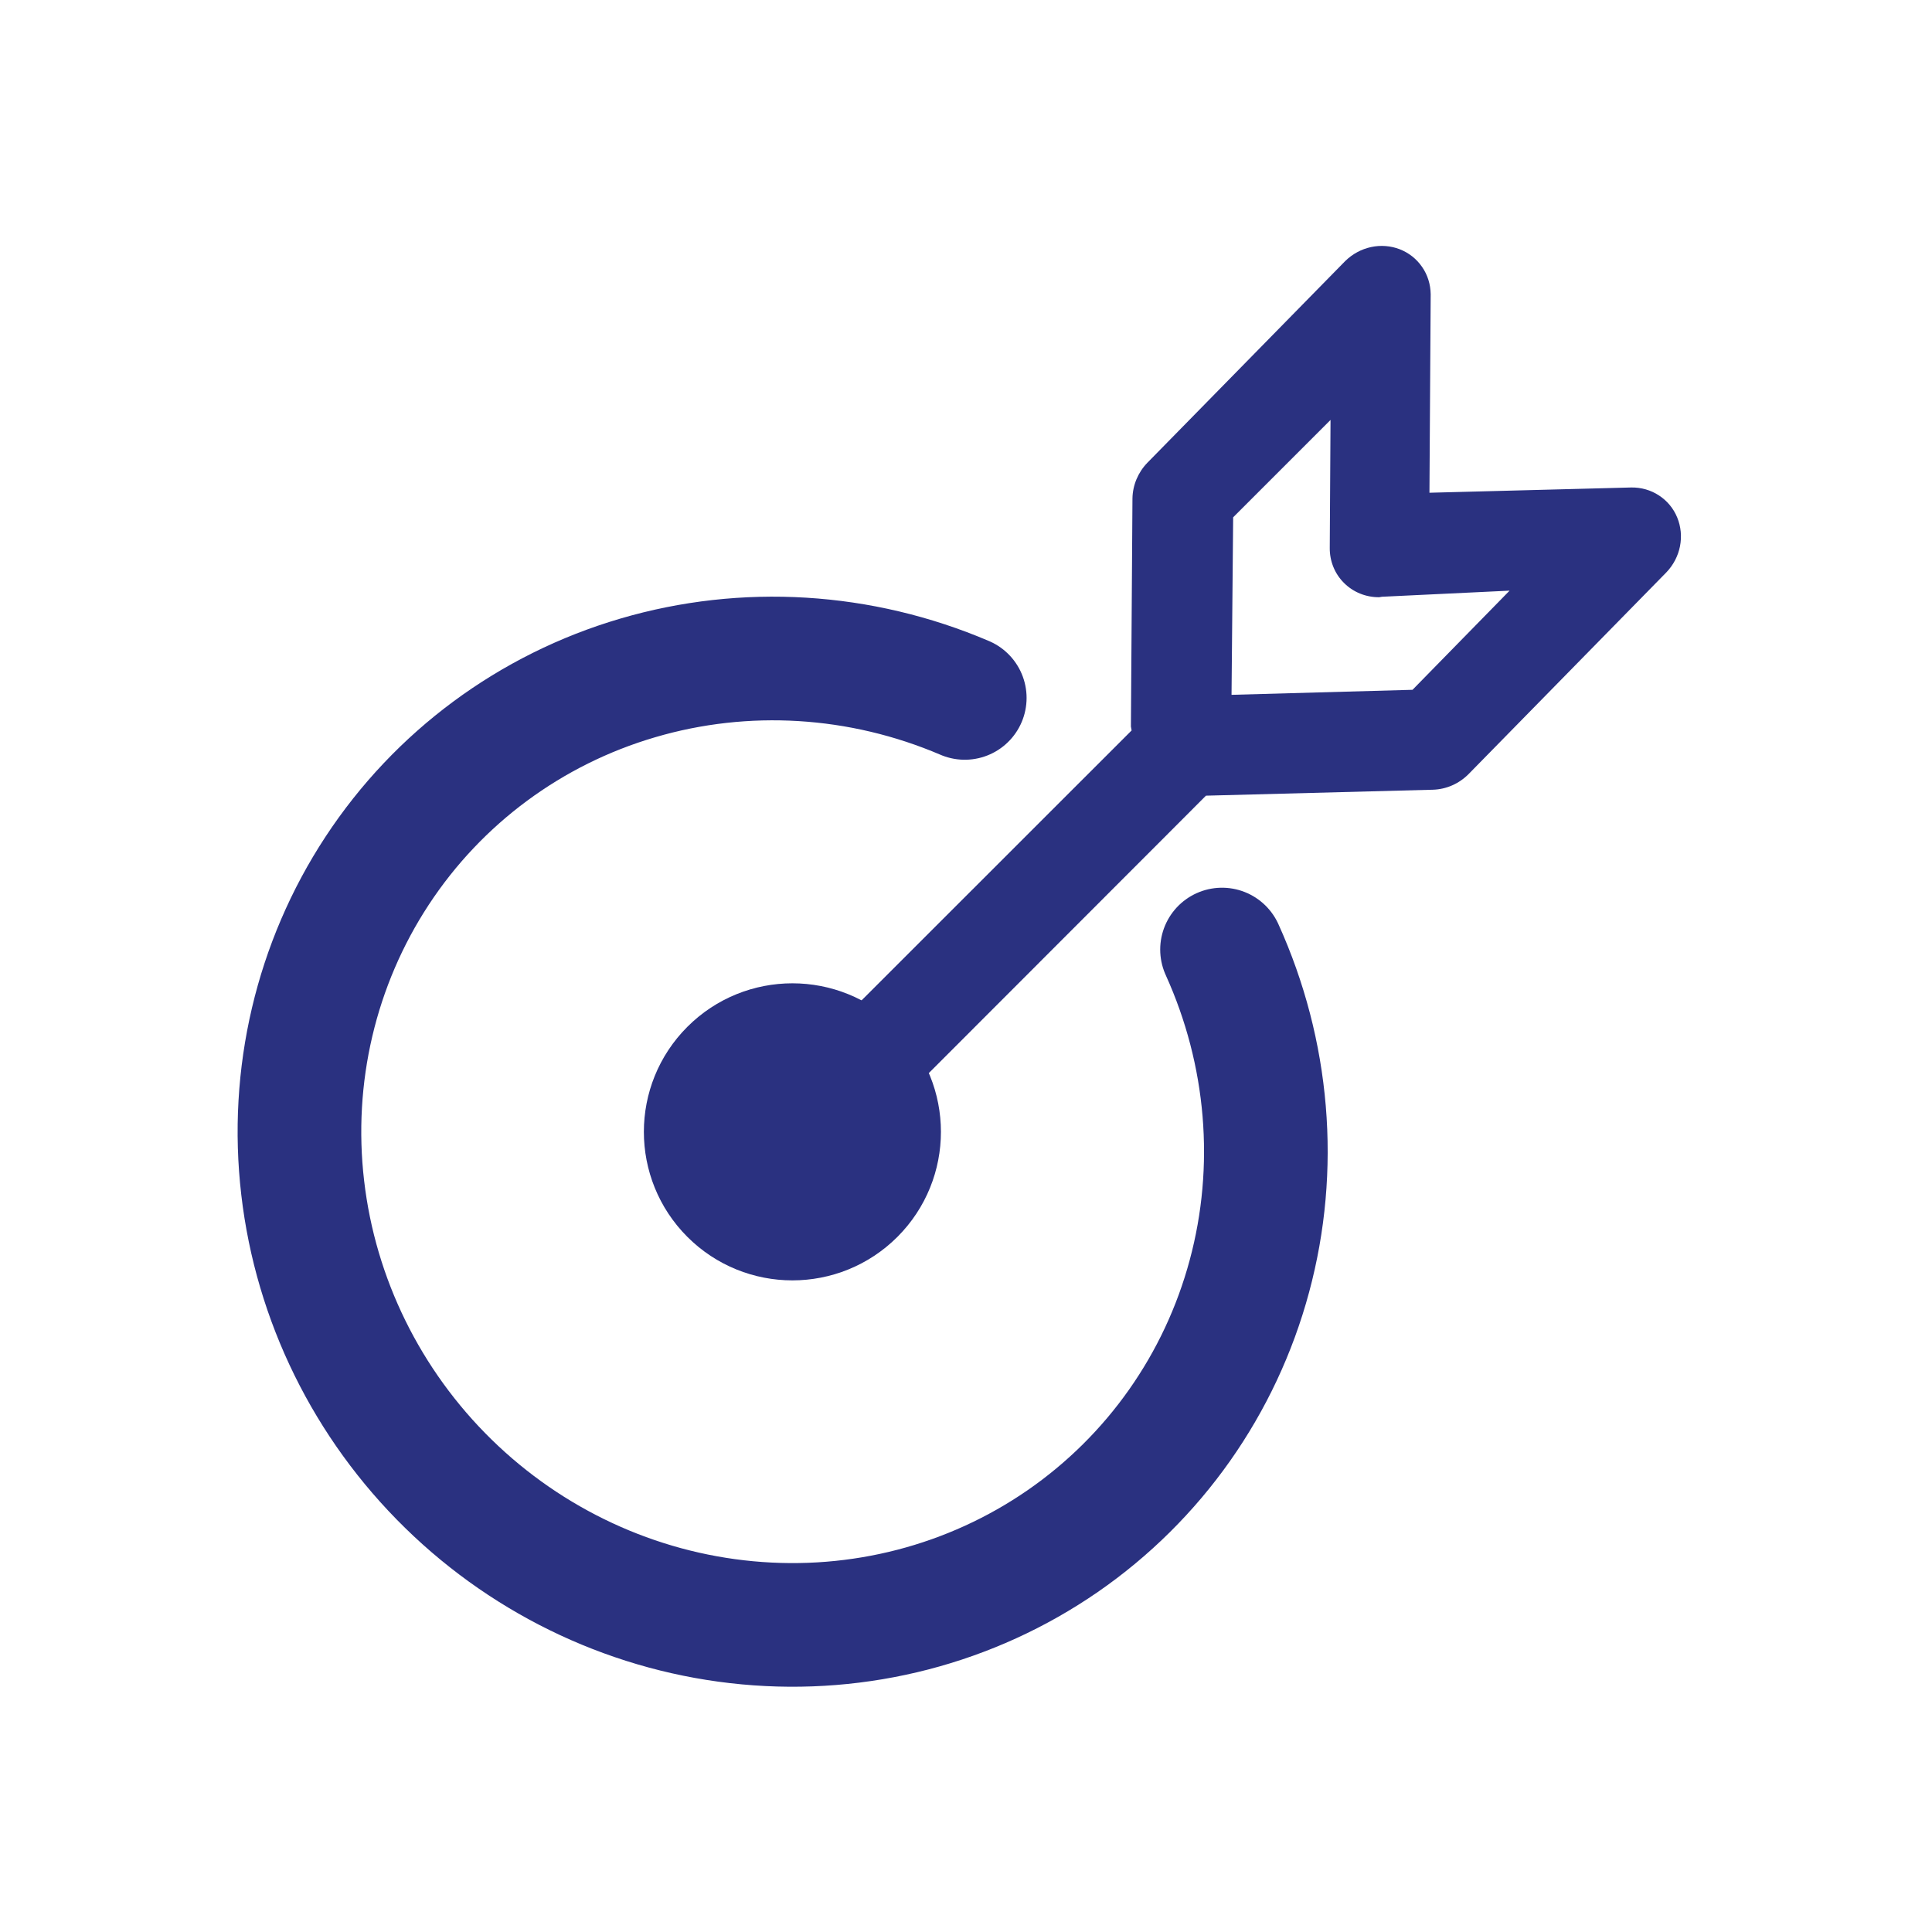
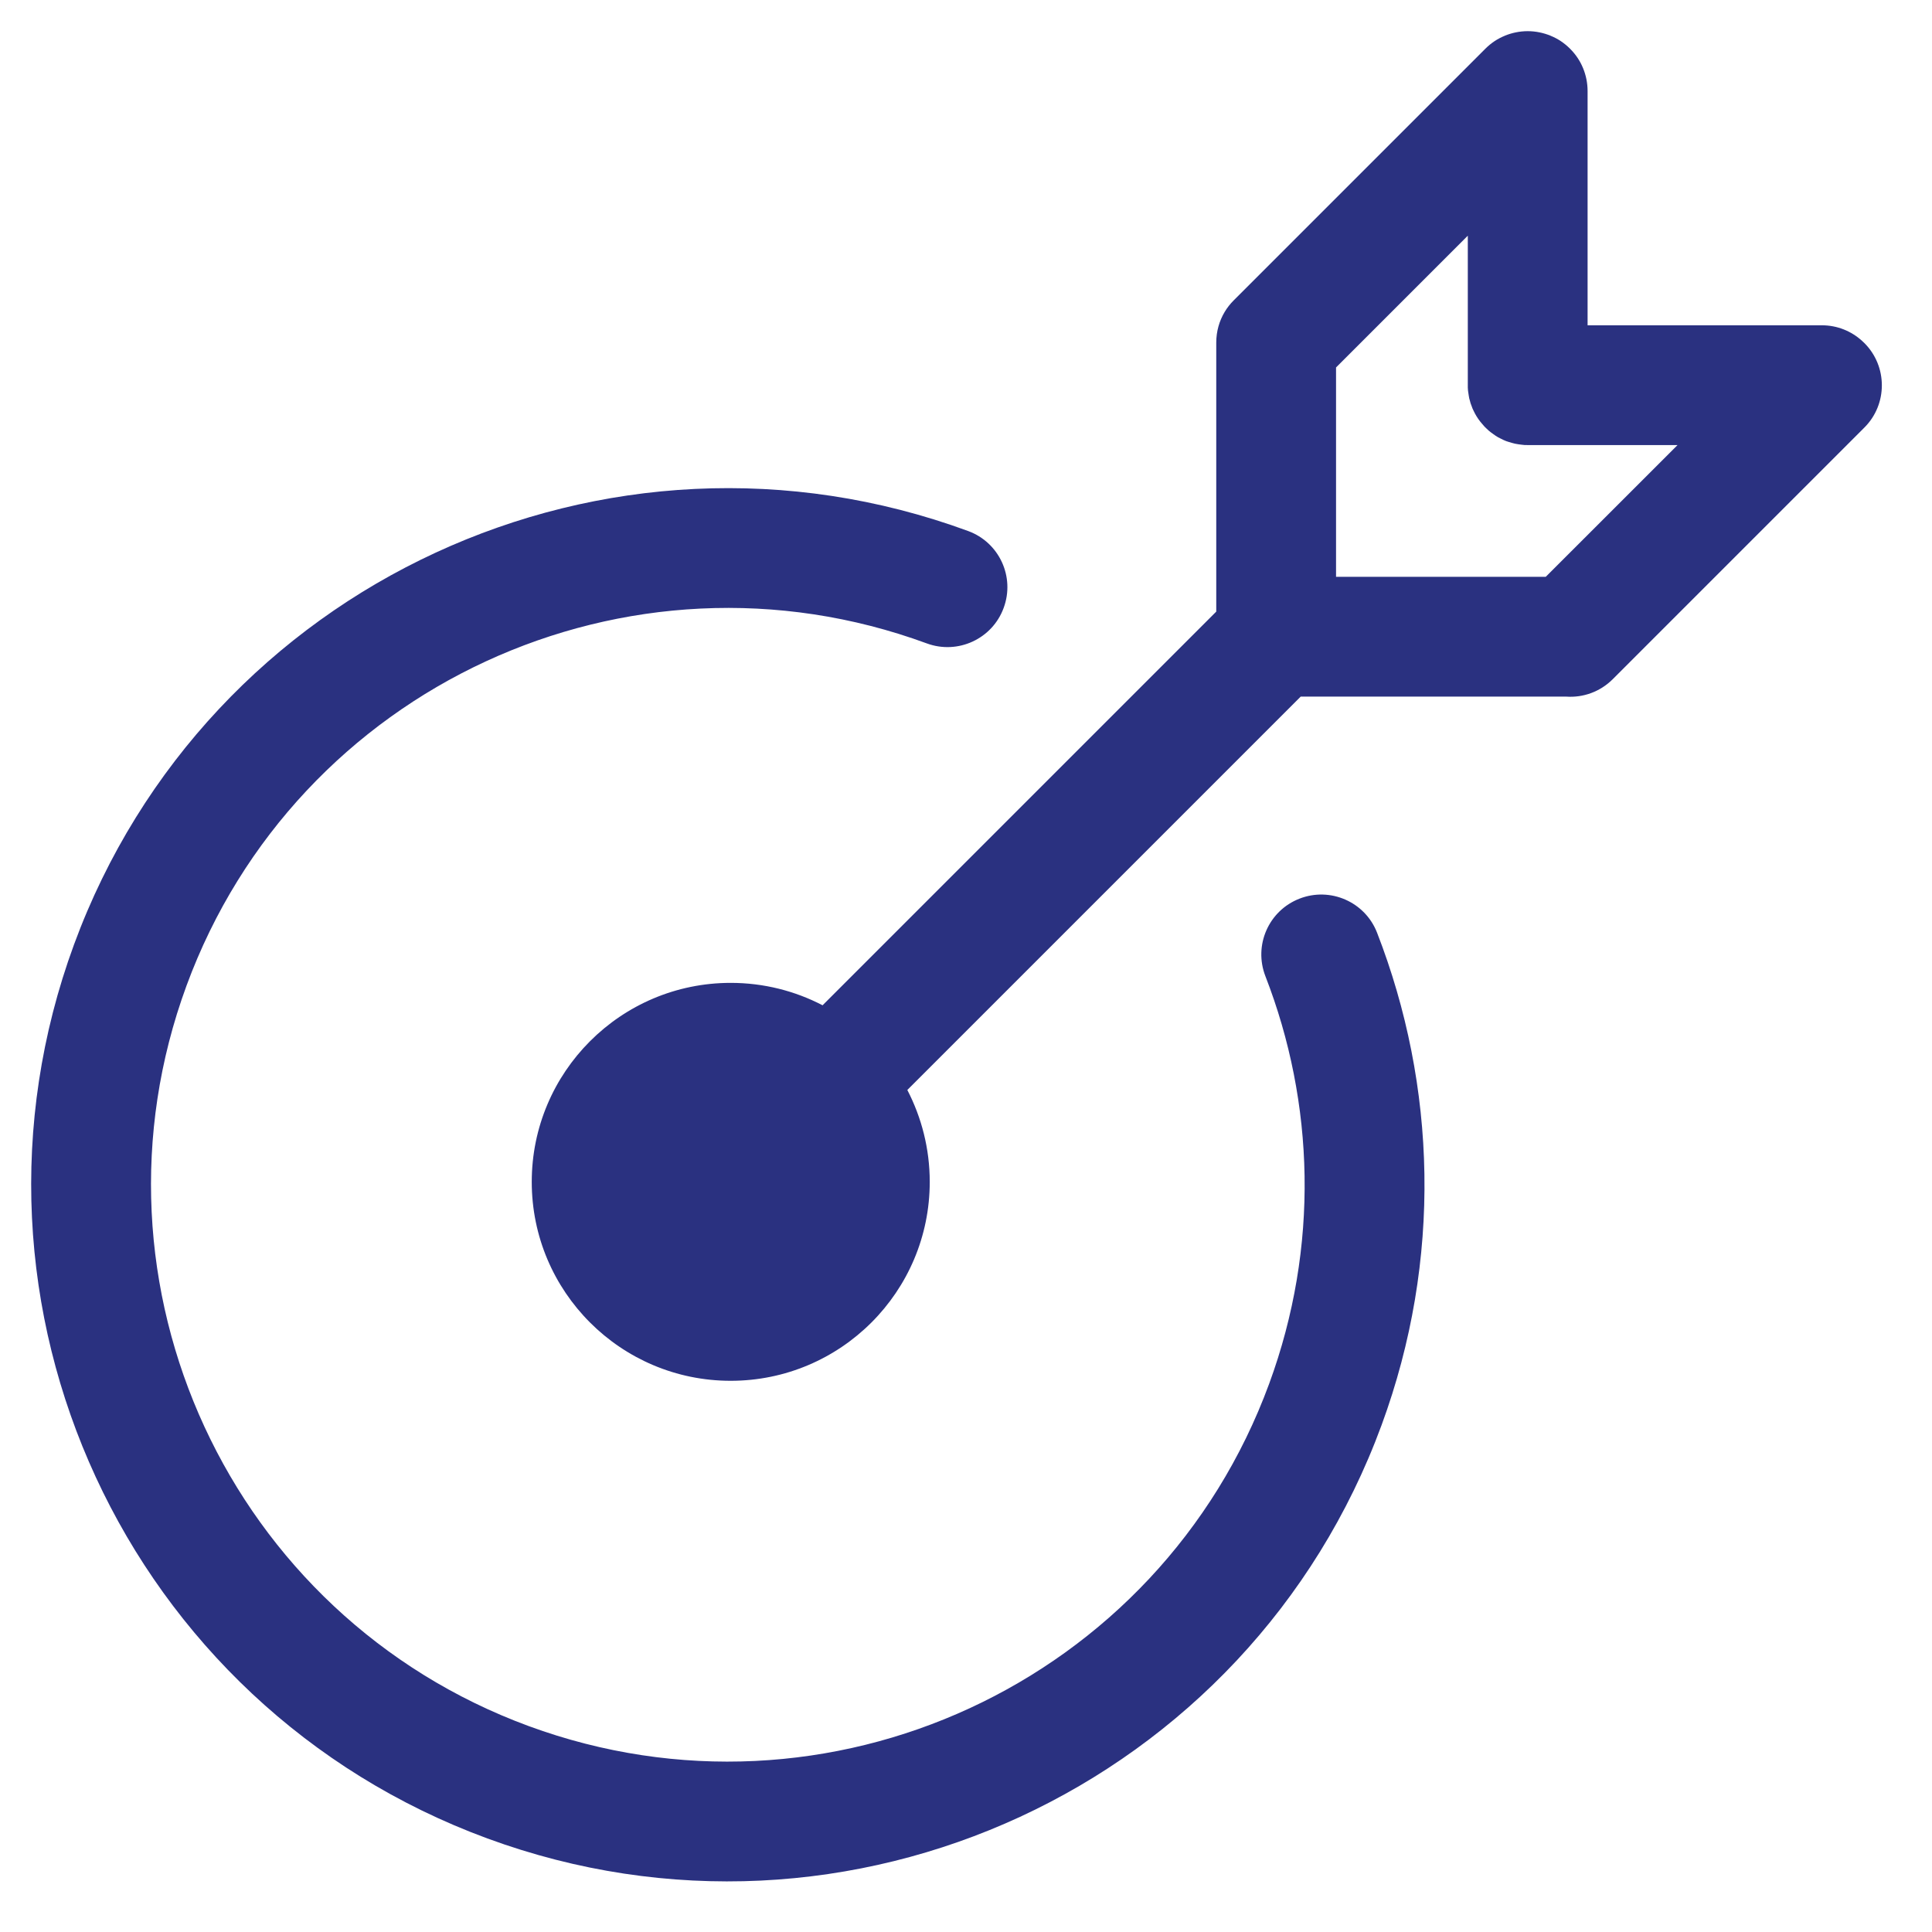
- <svg xmlns="http://www.w3.org/2000/svg" width="25" height="25" viewBox="0 0 25 25" fill="none">
-   <path d="M15.121 10.781L15.605 10.296L18.541 10.219C18.714 10.214 18.879 10.142 19.003 10.017L21.563 7.406C21.653 7.312 21.714 7.195 21.739 7.069C21.764 6.942 21.751 6.813 21.703 6.696C21.655 6.579 21.573 6.48 21.467 6.411C21.362 6.342 21.237 6.306 21.109 6.308L18.497 6.376L18.513 3.806C18.511 3.679 18.473 3.556 18.401 3.453C18.33 3.35 18.23 3.271 18.112 3.225C17.995 3.18 17.866 3.17 17.741 3.197C17.616 3.224 17.5 3.287 17.408 3.377L14.847 5.988C14.726 6.113 14.657 6.278 14.654 6.449L14.634 9.401L14.643 9.452L10.46 13.633C10.336 13.758 10.264 13.926 10.261 14.099C10.258 14.273 10.325 14.438 10.445 14.559C10.506 14.618 10.578 14.664 10.657 14.695C10.736 14.726 10.821 14.741 10.907 14.739C11.079 14.734 11.243 14.662 11.366 14.539L15.121 10.781ZM18.278 8.926L15.936 8.991L15.957 6.694L17.217 5.434L17.207 7.088C17.205 7.26 17.271 7.424 17.391 7.543C17.511 7.663 17.674 7.729 17.846 7.728L17.883 7.722L19.534 7.643L18.278 8.926Z" fill="#2A3180" />
-   <path d="M15.813 12.287C16.418 13.622 16.544 15.117 16.167 16.514C15.791 17.911 14.936 19.123 13.751 19.942C12.565 20.761 11.123 21.135 9.672 20.999C8.221 20.864 6.852 20.227 5.802 19.2C4.751 18.172 4.085 16.818 3.917 15.37C3.748 13.921 4.09 12.47 4.881 11.266C5.672 10.062 6.865 9.179 8.253 8.772C9.64 8.364 11.137 8.455 12.484 9.031" stroke="#2A3180" stroke-width="1.6" stroke-linecap="round" stroke-linejoin="round" />
-   <circle cx="10.254" cy="14.646" r="1.422" transform="rotate(-45 10.2538 14.6465)" fill="#2A3180" stroke="#2A3180" />
+ <svg xmlns="http://www.w3.org/2000/svg" width="30" height="30" viewBox="0 0 30 30" fill="none">
+   <path fill-rule="evenodd" clip-rule="evenodd" d="M19.649 15.158C20.411 17.12 20.49 19.357 19.707 21.488C18.002 26.126 12.851 28.508 8.211 26.803C3.573 25.097 1.191 19.946 2.896 15.306C4.601 10.668 9.753 8.286 14.392 9.991C14.873 10.168 15.409 9.921 15.585 9.439C15.763 8.957 15.516 8.423 15.034 8.246C9.431 6.186 3.21 9.063 1.15 14.665C-0.909 20.267 1.967 26.489 7.57 28.548C13.172 30.608 19.393 27.731 21.453 22.129C22.399 19.556 22.304 16.854 21.383 14.483C21.197 14.004 20.657 13.768 20.179 13.954C19.7 14.14 19.463 14.678 19.649 15.158ZM23.368 0.554C23.476 0.51 23.597 0.484 23.722 0.484C23.847 0.484 23.967 0.51 24.076 0.554L24.079 0.556C24.189 0.6 24.29 0.667 24.38 0.757C24.469 0.846 24.536 0.947 24.581 1.057L24.582 1.059C24.627 1.169 24.652 1.288 24.652 1.414V5.051H28.289C28.53 5.051 28.75 5.143 28.915 5.294C28.927 5.304 28.937 5.314 28.949 5.326C29.312 5.688 29.312 6.279 28.949 6.64L25.043 10.546C24.845 10.744 24.581 10.835 24.322 10.817H20.197L14.089 16.925C14.31 17.352 14.437 17.837 14.437 18.352C14.437 20.058 13.052 21.441 11.346 21.441C9.641 21.441 8.257 20.058 8.257 18.352C8.257 16.647 9.641 15.262 11.346 15.262C11.861 15.262 12.346 15.388 12.773 15.61L18.886 9.497V5.32C18.886 5.146 18.933 4.983 19.017 4.843C19.055 4.779 19.103 4.718 19.158 4.663L23.064 0.757C23.154 0.667 23.256 0.6 23.365 0.556L23.368 0.554ZM22.792 3.66L20.746 5.706V8.957H24.002L26.049 6.911H23.722L23.671 6.91L23.625 6.905L23.579 6.899L23.527 6.89L23.476 6.877L23.429 6.863L23.386 6.849L23.344 6.831L23.304 6.811L23.264 6.791L23.225 6.767L23.188 6.741L23.152 6.715L23.118 6.688L23.085 6.657L23.052 6.625L23.02 6.588L22.987 6.549L22.957 6.509L22.93 6.468L22.904 6.423L22.884 6.383L22.865 6.343L22.849 6.299L22.835 6.262L22.825 6.224L22.814 6.185L22.807 6.145L22.801 6.105L22.795 6.064L22.792 6.017V5.981V3.66Z" fill="#2A3180" />
</svg>
